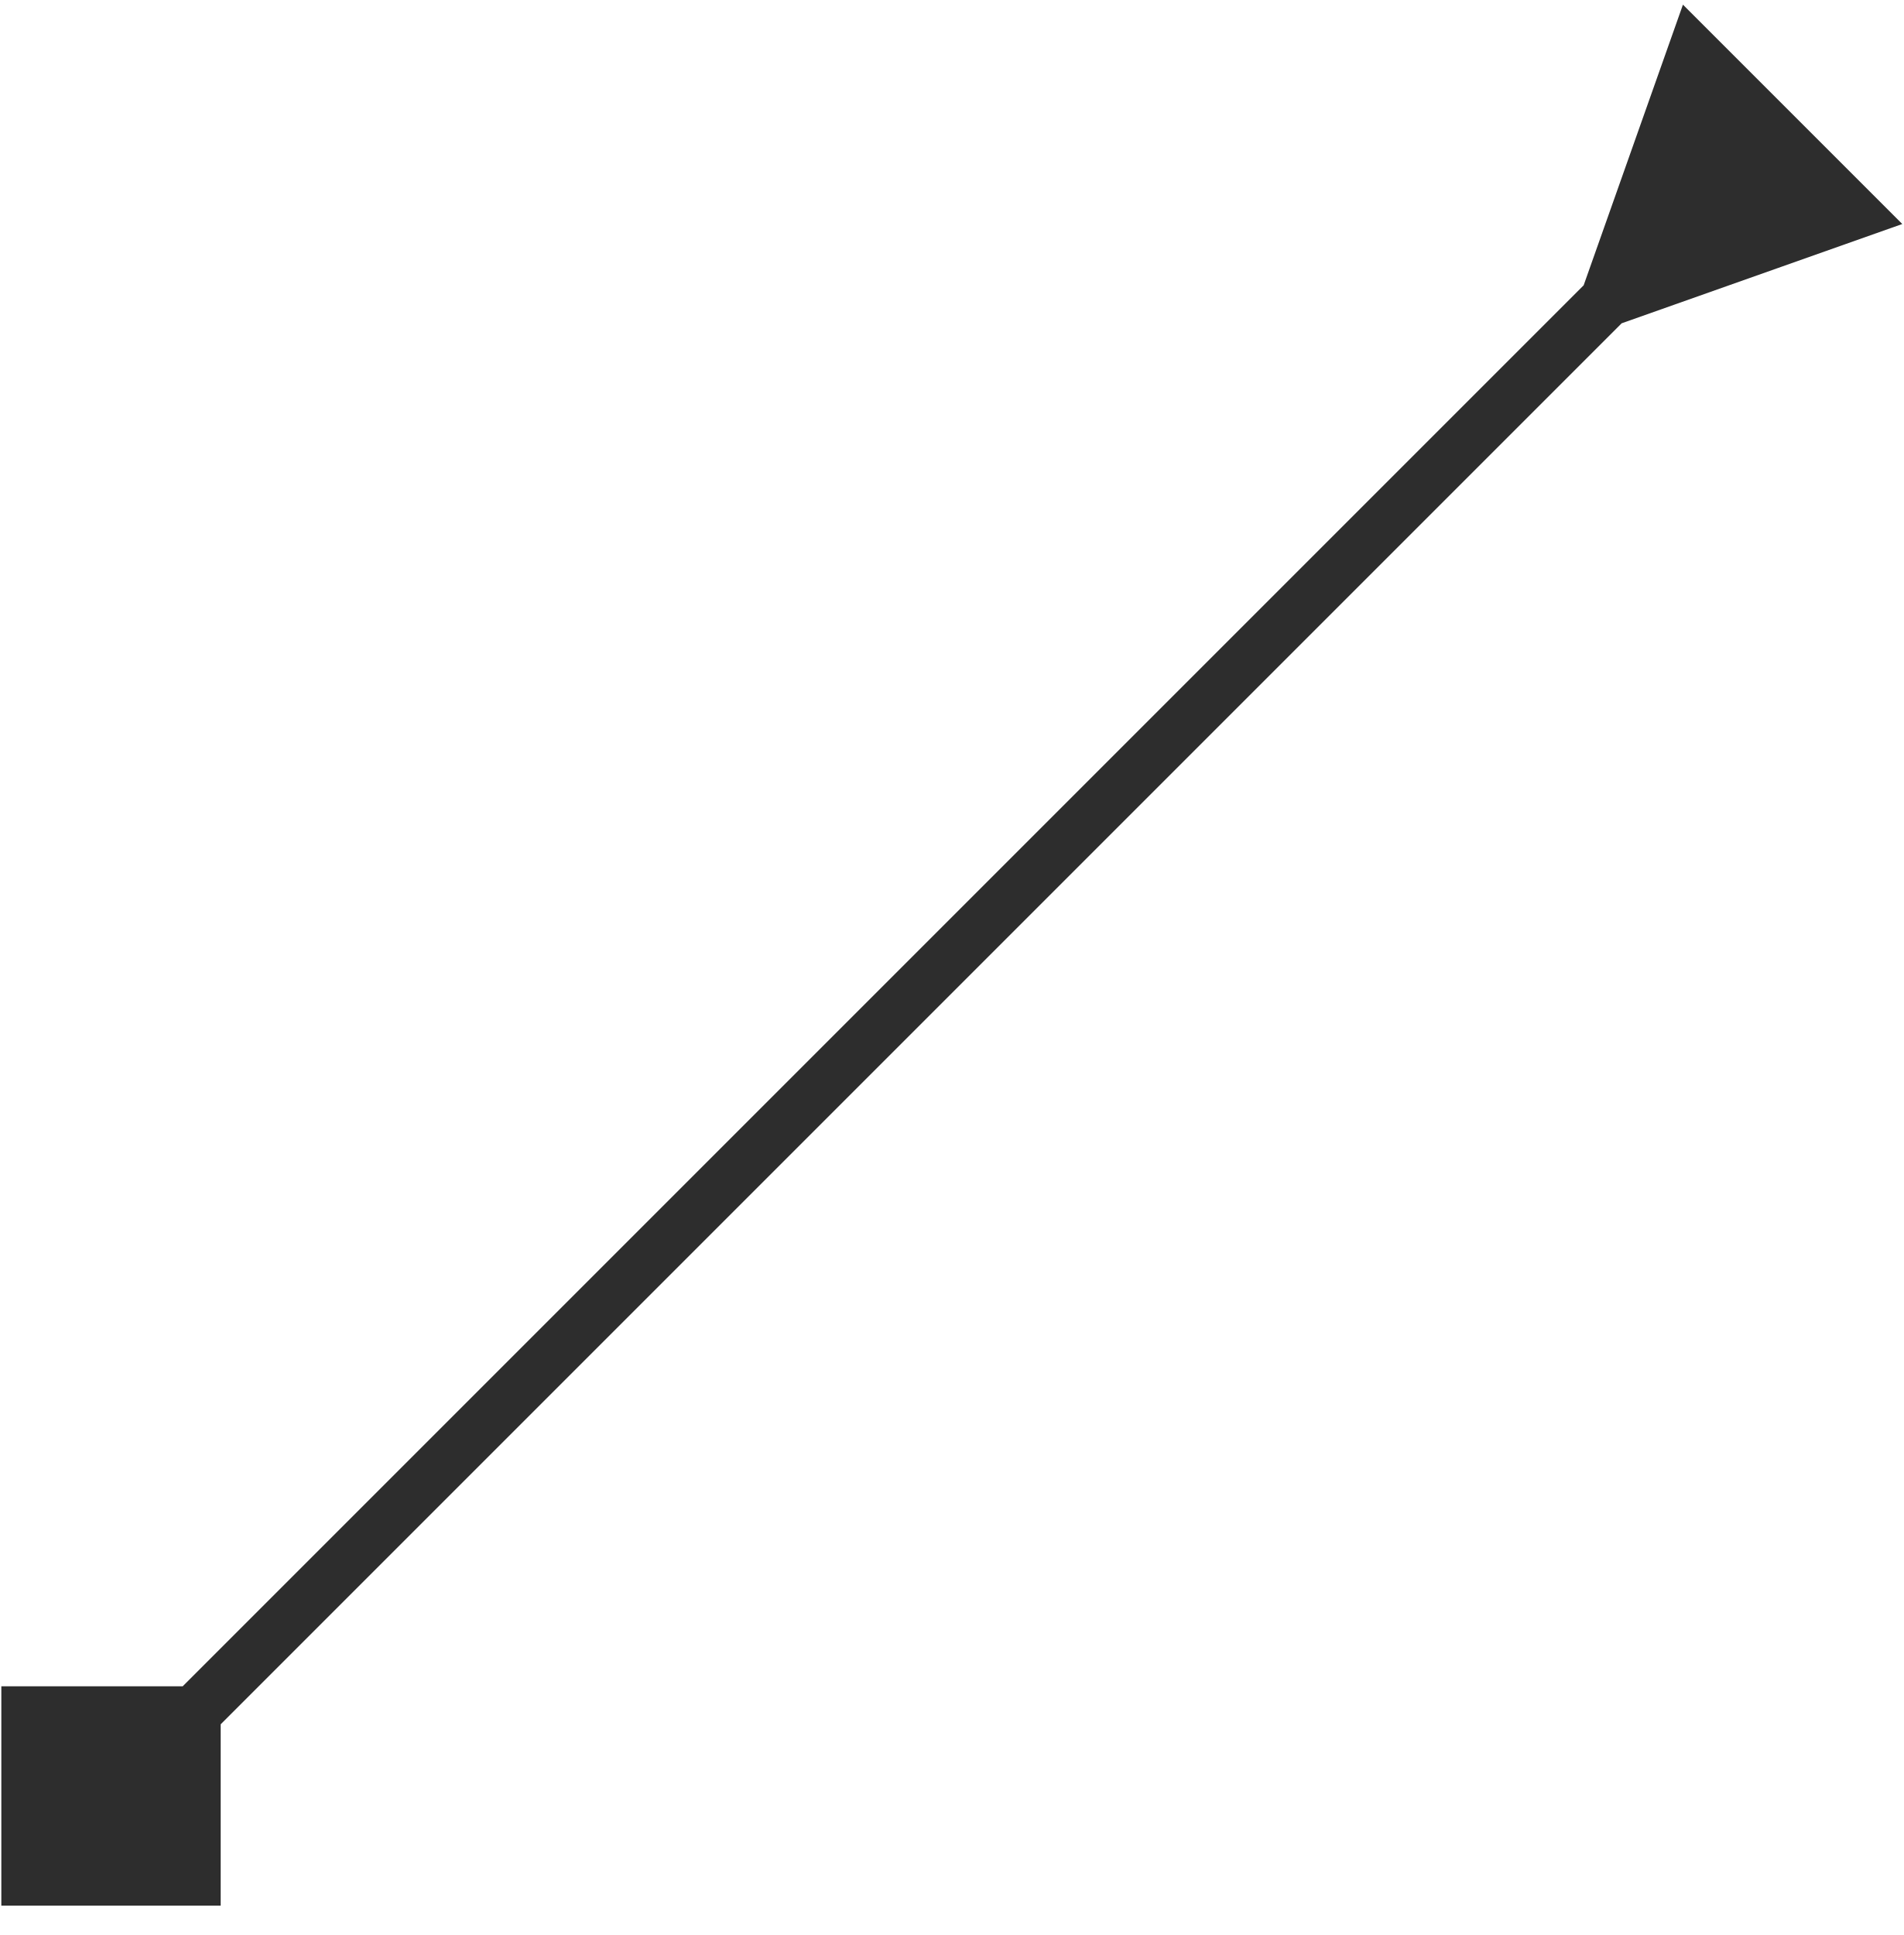
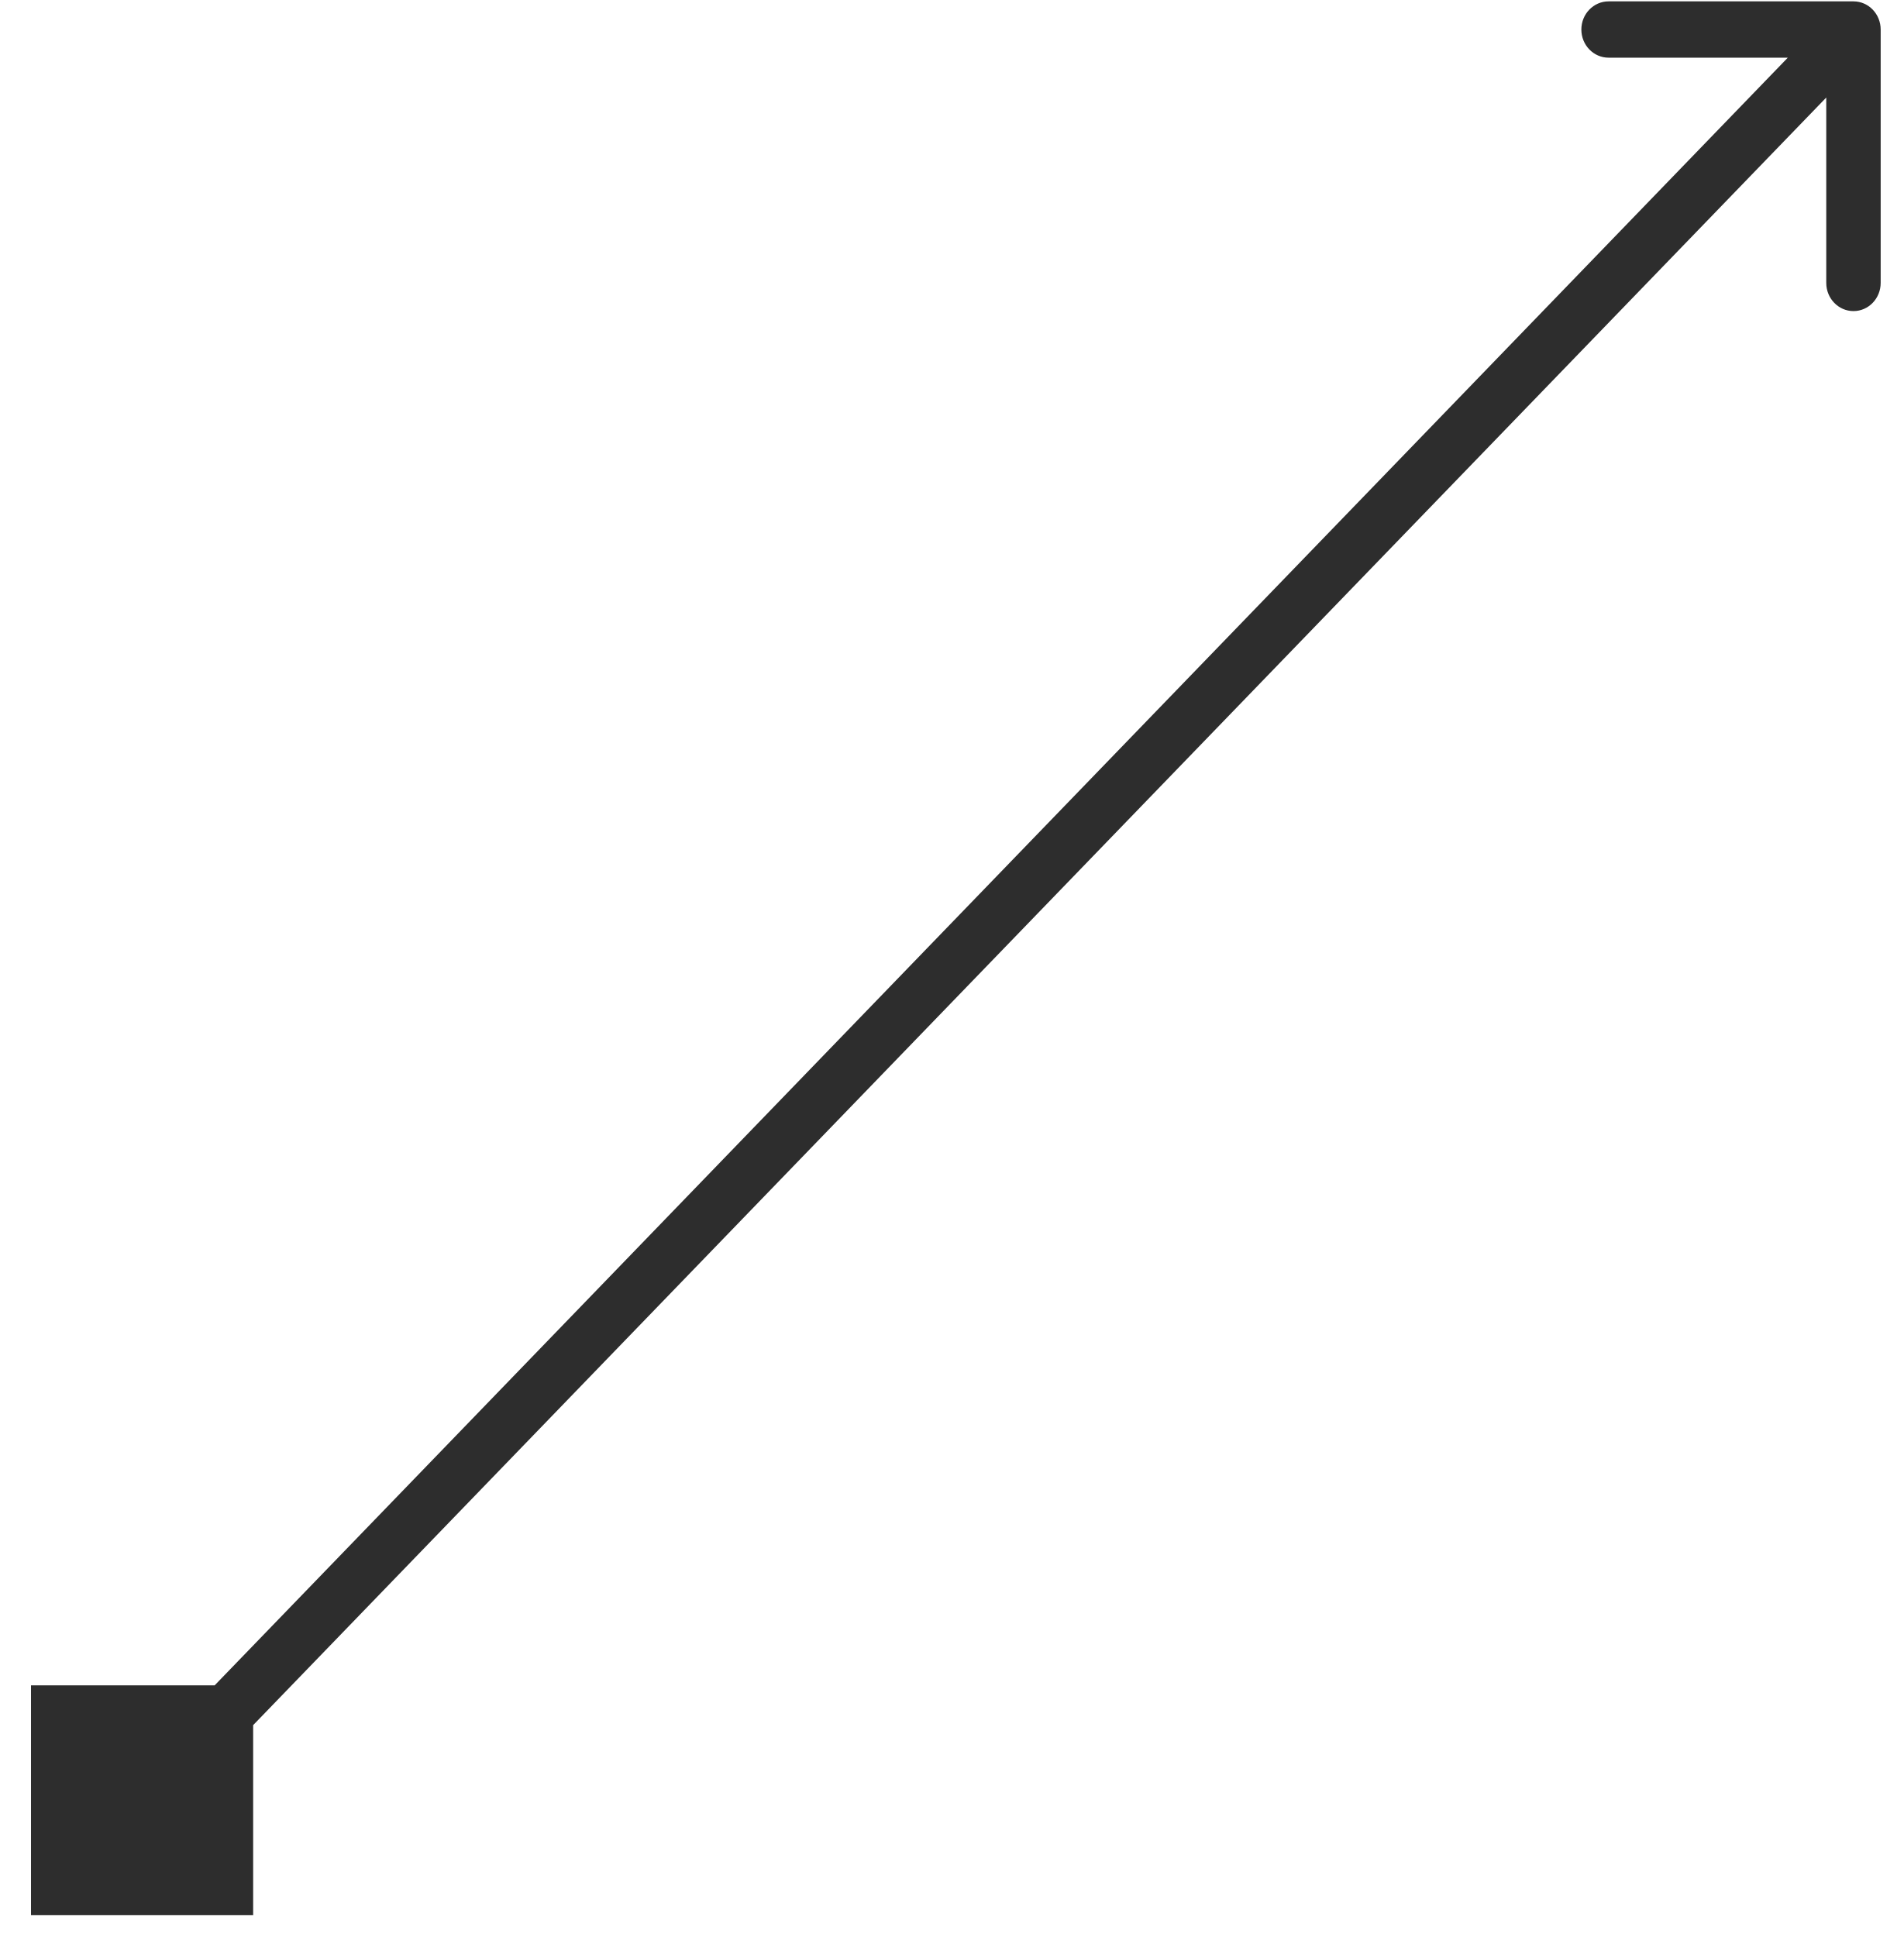
- <svg xmlns="http://www.w3.org/2000/svg" width="60" height="61" viewBox="0 0 60 61" fill="none">
-   <path d="M0.042 60.075L6.957 60.075L6.957 53.16L0.042 53.16L0.042 60.075ZM51.123 10.192L59.97 7.062L53.055 0.147L49.925 8.994L51.123 10.192ZM4.099 57.216L51.722 9.593L50.524 8.395L2.901 56.018L4.099 57.216Z" fill="#2D2D2D" />
+ <svg xmlns="http://www.w3.org/2000/svg" width="57" height="58" viewBox="0 0 57 58" fill="none">
+   <path d="M0.928 57.347L7.579 57.347L7.579 50.464L0.928 50.464L0.928 57.347ZM56.304 0.884C56.304 0.419 55.94 0.041 55.49 0.041L48.158 0.041C47.708 0.041 47.343 0.419 47.343 0.884C47.343 1.35 47.708 1.727 48.158 1.727L54.675 1.728L54.675 8.472C54.675 8.937 55.04 9.315 55.49 9.315C55.94 9.315 56.304 8.937 56.304 8.472L56.304 0.884ZM4.83 54.501L56.066 1.481L54.914 0.288L3.678 53.309L4.83 54.501Z" fill="#2D2D2D" />
</svg>
